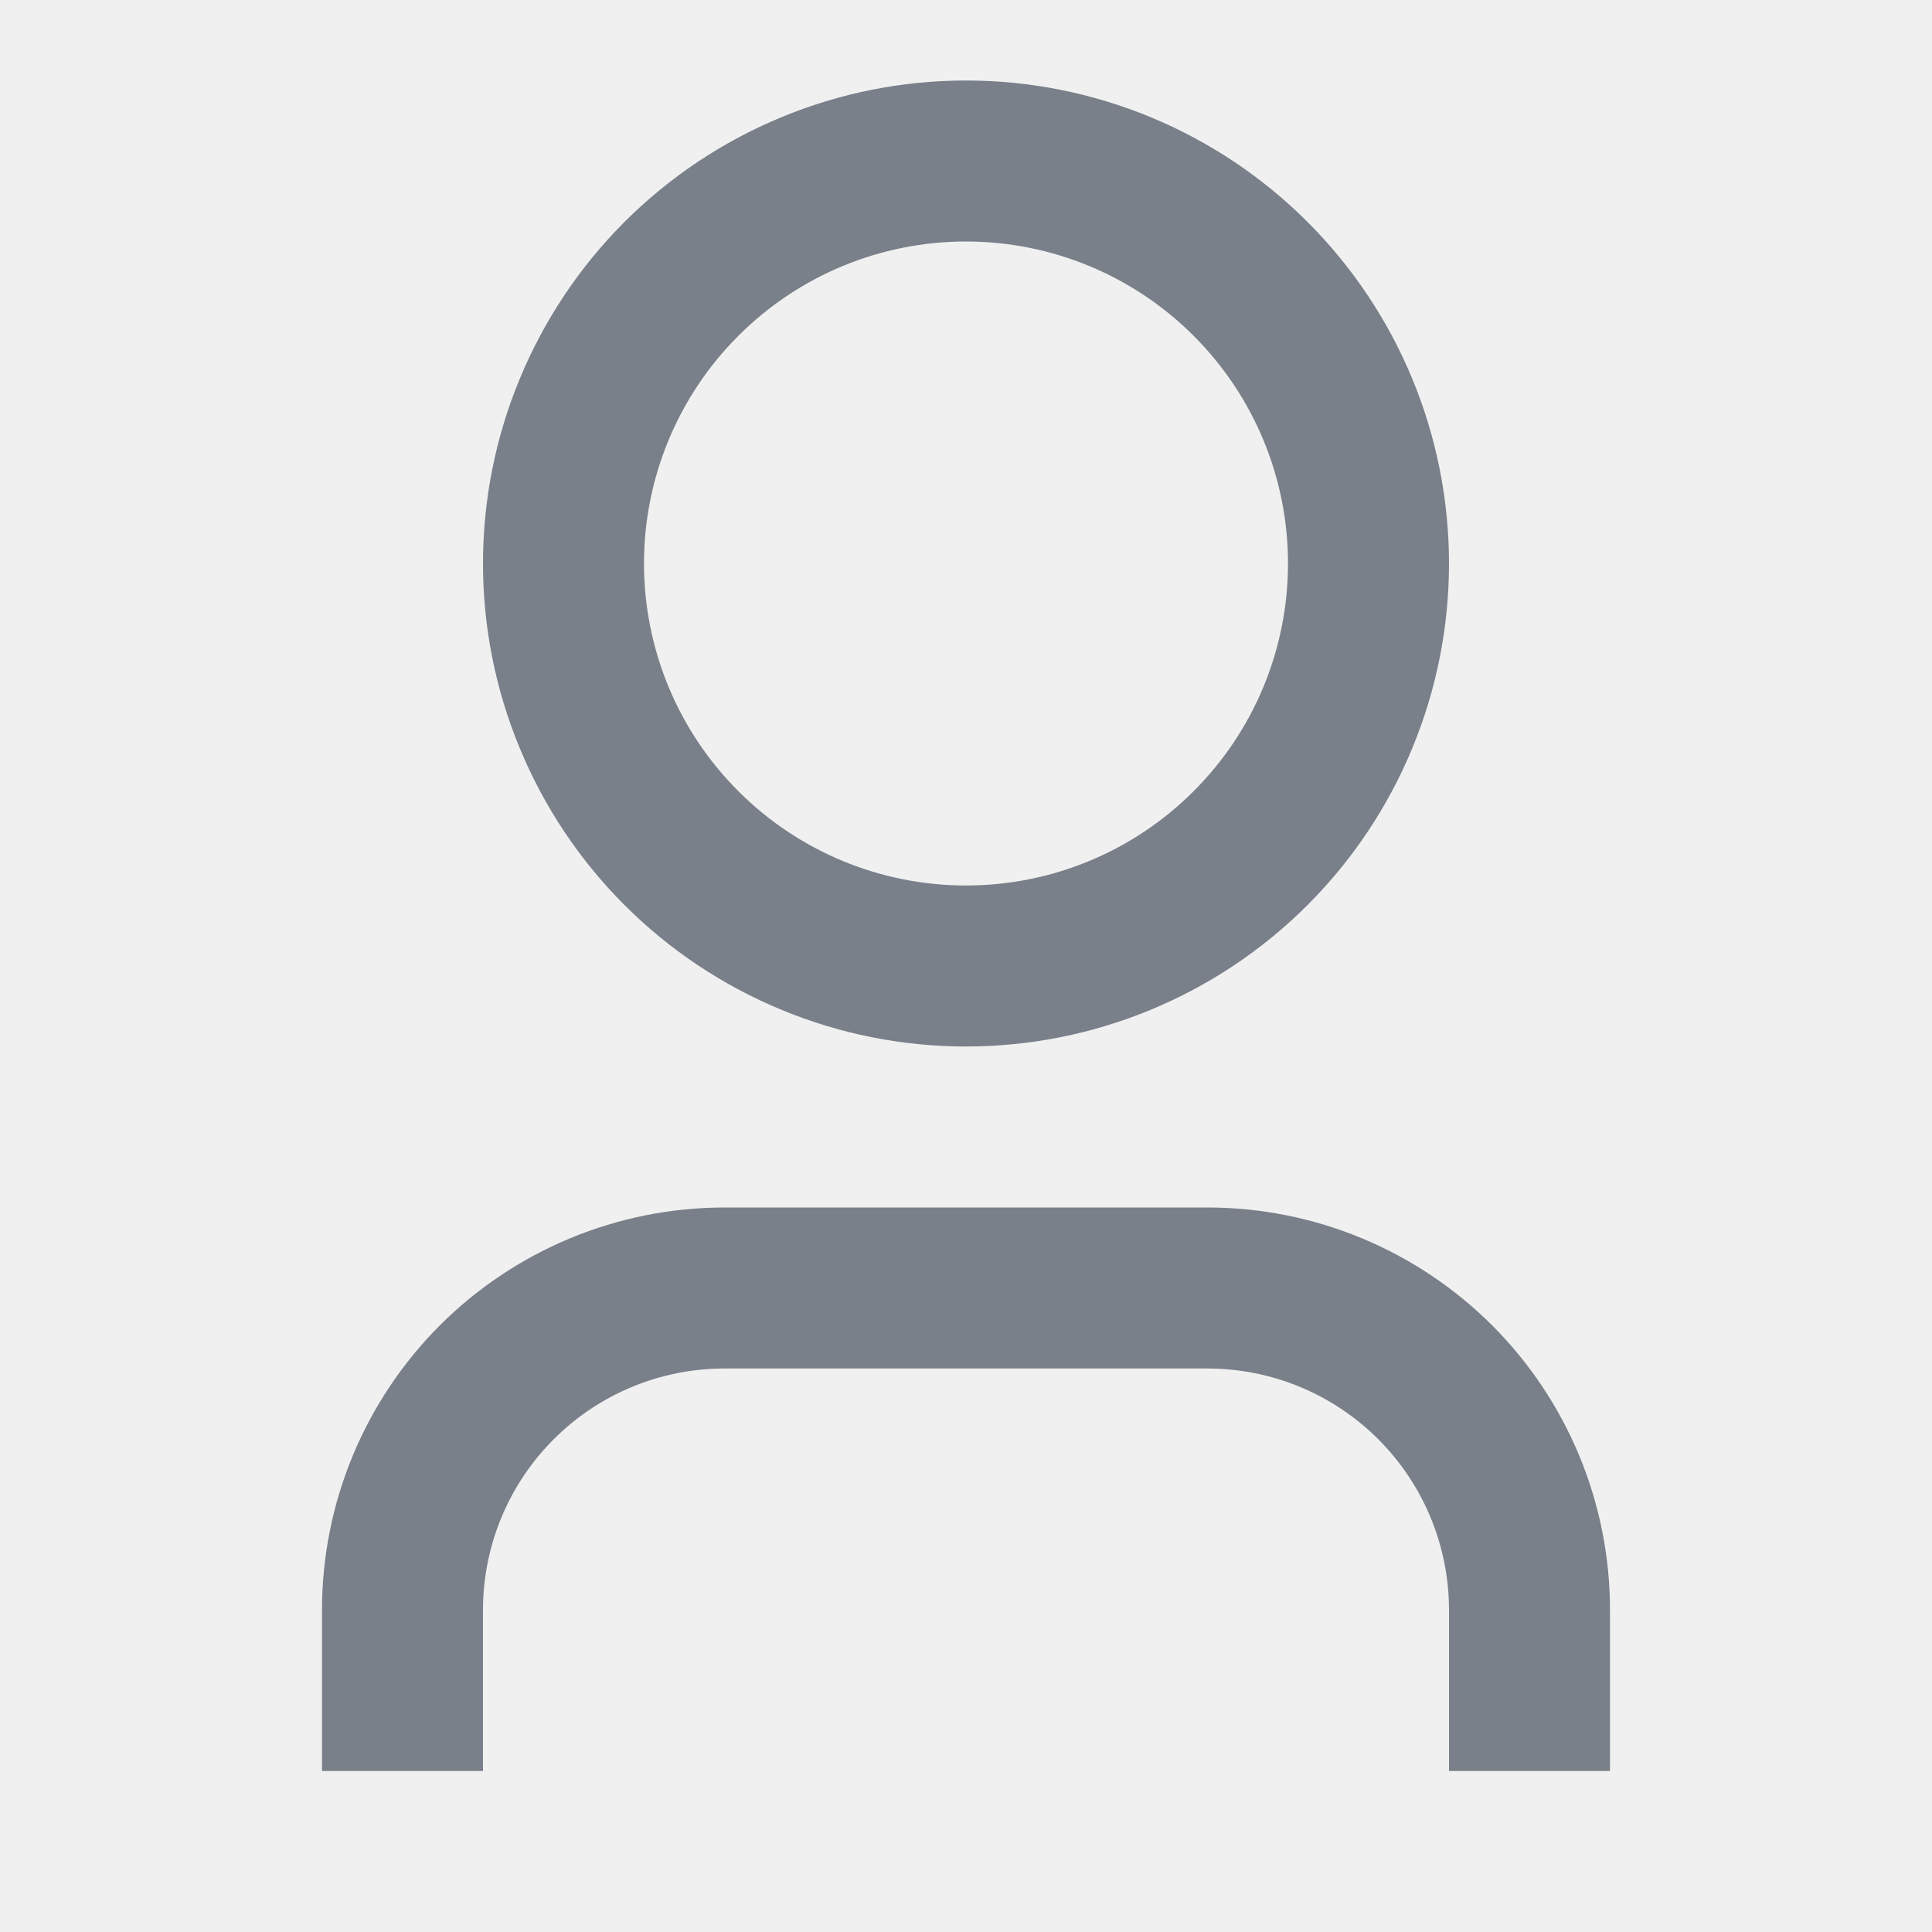
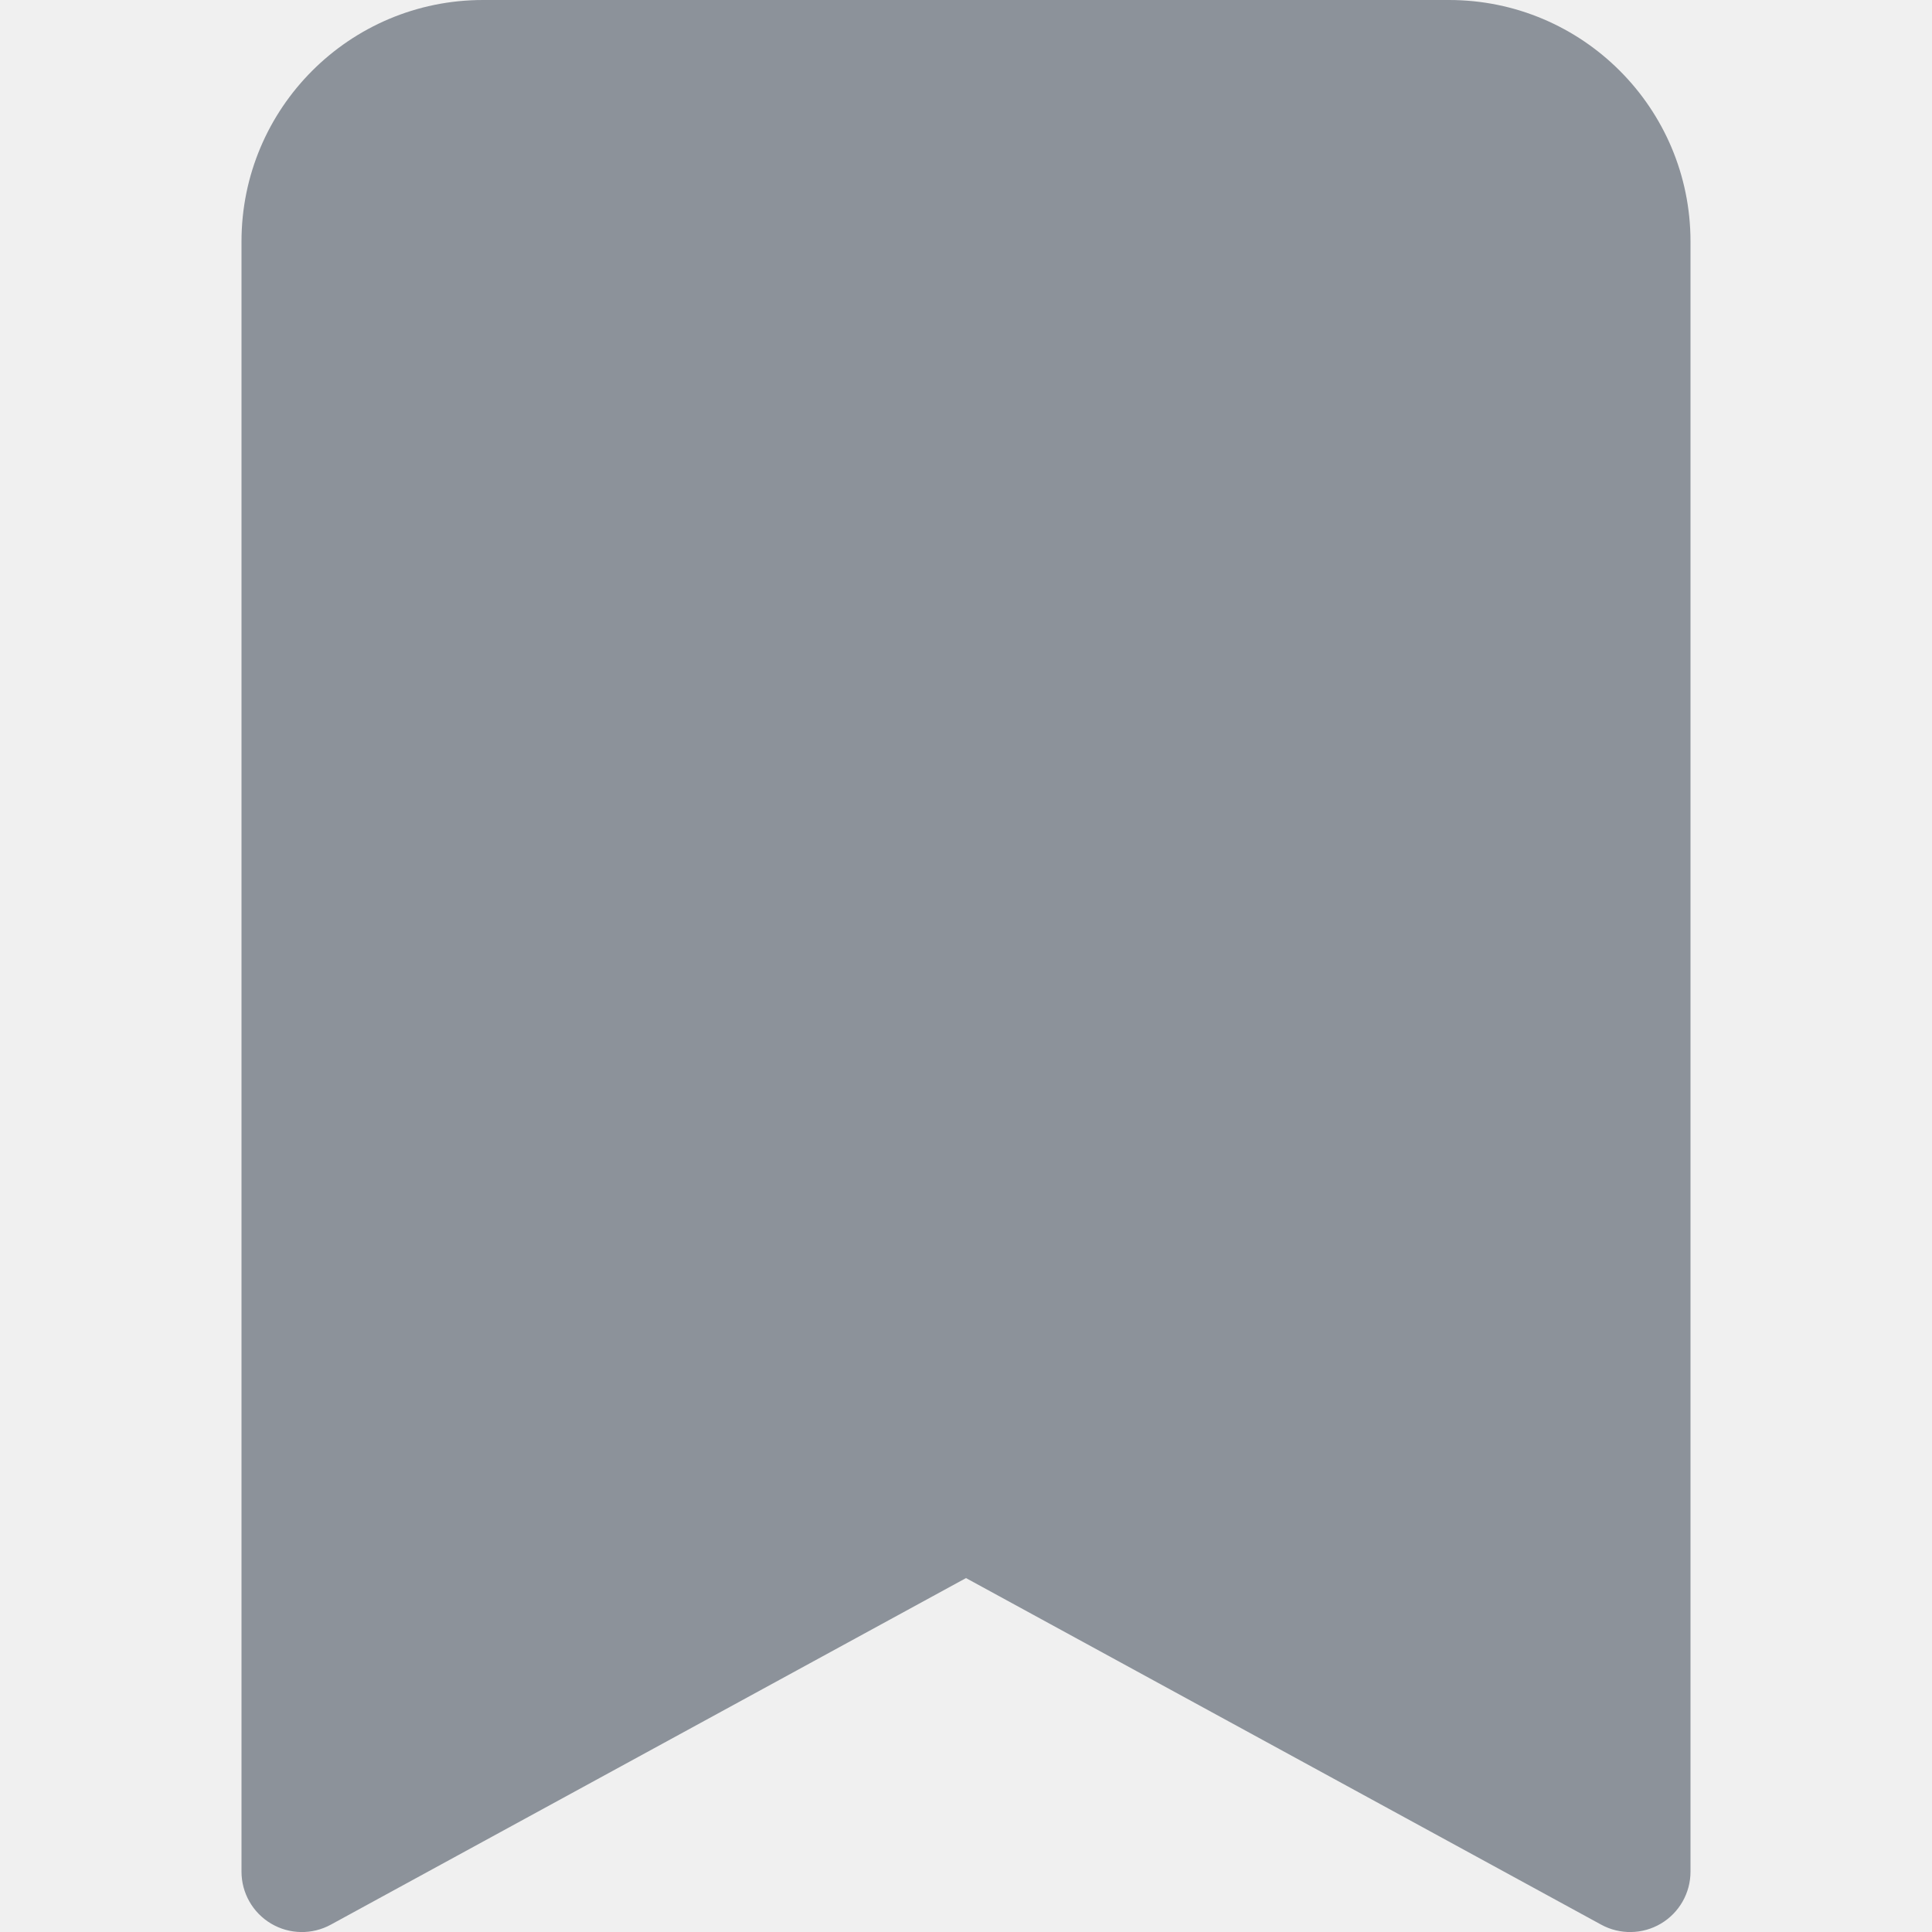
- <svg xmlns="http://www.w3.org/2000/svg" width="18" height="18" viewBox="0 0 18 18" fill="none">
-   <g clip-path="url(#clip0_33_180)">
-     <path d="M15 16.5H13.5V15C13.5 14.403 13.263 13.831 12.841 13.409C12.419 12.987 11.847 12.75 11.25 12.75H6.75C6.153 12.75 5.581 12.987 5.159 13.409C4.737 13.831 4.5 14.403 4.5 15V16.5H3V15C3 14.005 3.395 13.052 4.098 12.348C4.802 11.645 5.755 11.25 6.75 11.25H11.25C12.245 11.25 13.198 11.645 13.902 12.348C14.605 13.052 15 14.005 15 15V16.5ZM9 9.75C8.409 9.75 7.824 9.634 7.278 9.407C6.732 9.181 6.236 8.85 5.818 8.432C5.4 8.014 5.069 7.518 4.843 6.972C4.616 6.426 4.5 5.841 4.5 5.25C4.5 4.659 4.616 4.074 4.843 3.528C5.069 2.982 5.4 2.486 5.818 2.068C6.236 1.65 6.732 1.319 7.278 1.093C7.824 0.866 8.409 0.75 9 0.75C10.194 0.75 11.338 1.224 12.182 2.068C13.026 2.912 13.5 4.057 13.5 5.25C13.5 6.443 13.026 7.588 12.182 8.432C11.338 9.276 10.194 9.75 9 9.75ZM9 8.25C9.796 8.25 10.559 7.934 11.121 7.371C11.684 6.809 12 6.046 12 5.25C12 4.454 11.684 3.691 11.121 3.129C10.559 2.566 9.796 2.25 9 2.25C8.204 2.25 7.441 2.566 6.879 3.129C6.316 3.691 6 4.454 6 5.25C6 6.046 6.316 6.809 6.879 7.371C7.441 7.934 8.204 8.25 9 8.25Z" fill="#79808A" />
-   </g>
-   <defs>
-     <clipPath id="clip0_33_180">
-       <rect width="18" height="18" fill="white" />
-     </clipPath>
-   </defs>
+ <svg xmlns="http://www.w3.org/2000/svg" width="16" height="16" fill="currentColor" class="bi bi-bookmark-fill" viewBox="0 0 16 16">
+   <path d="M2 2v13.5a.5.5 0 0 0 .74.439L8 13.069l5.26 2.87A.5.5 0 0 0 14 15.5V2a2 2 0 0 0-2-2H4a2 2 0 0 0-2 2z" fill="#8C929A" />
</svg>
